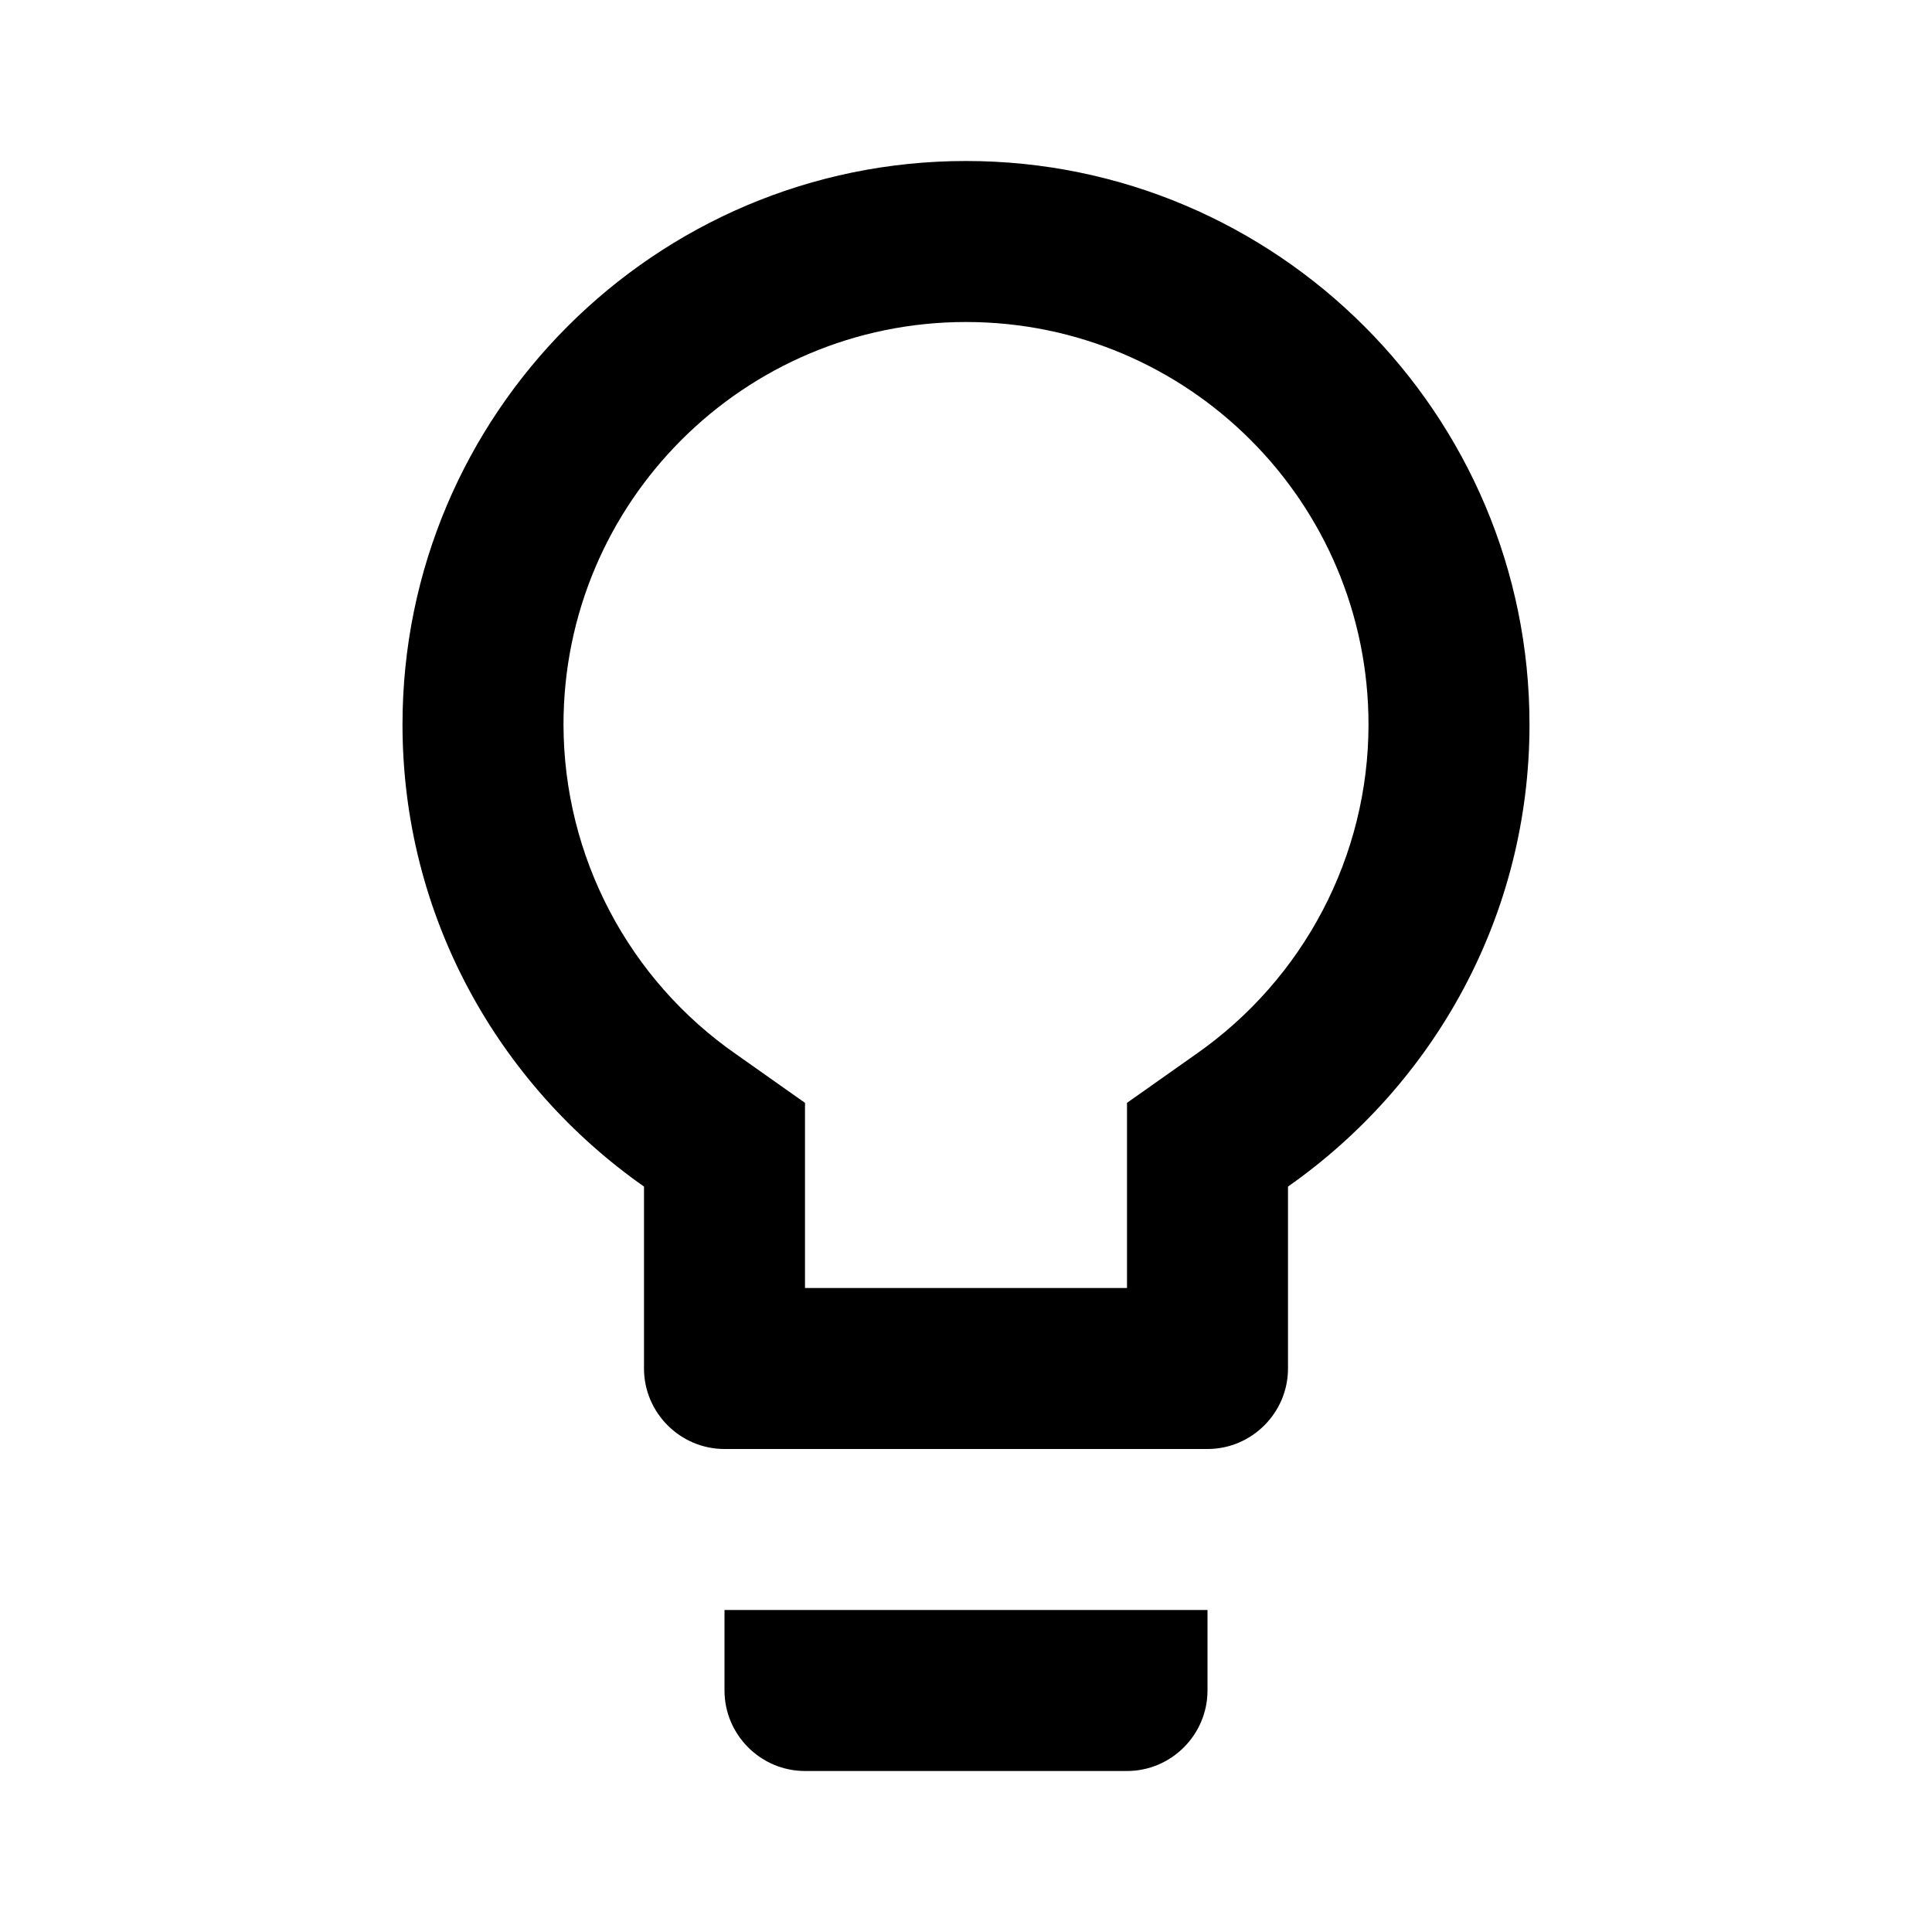
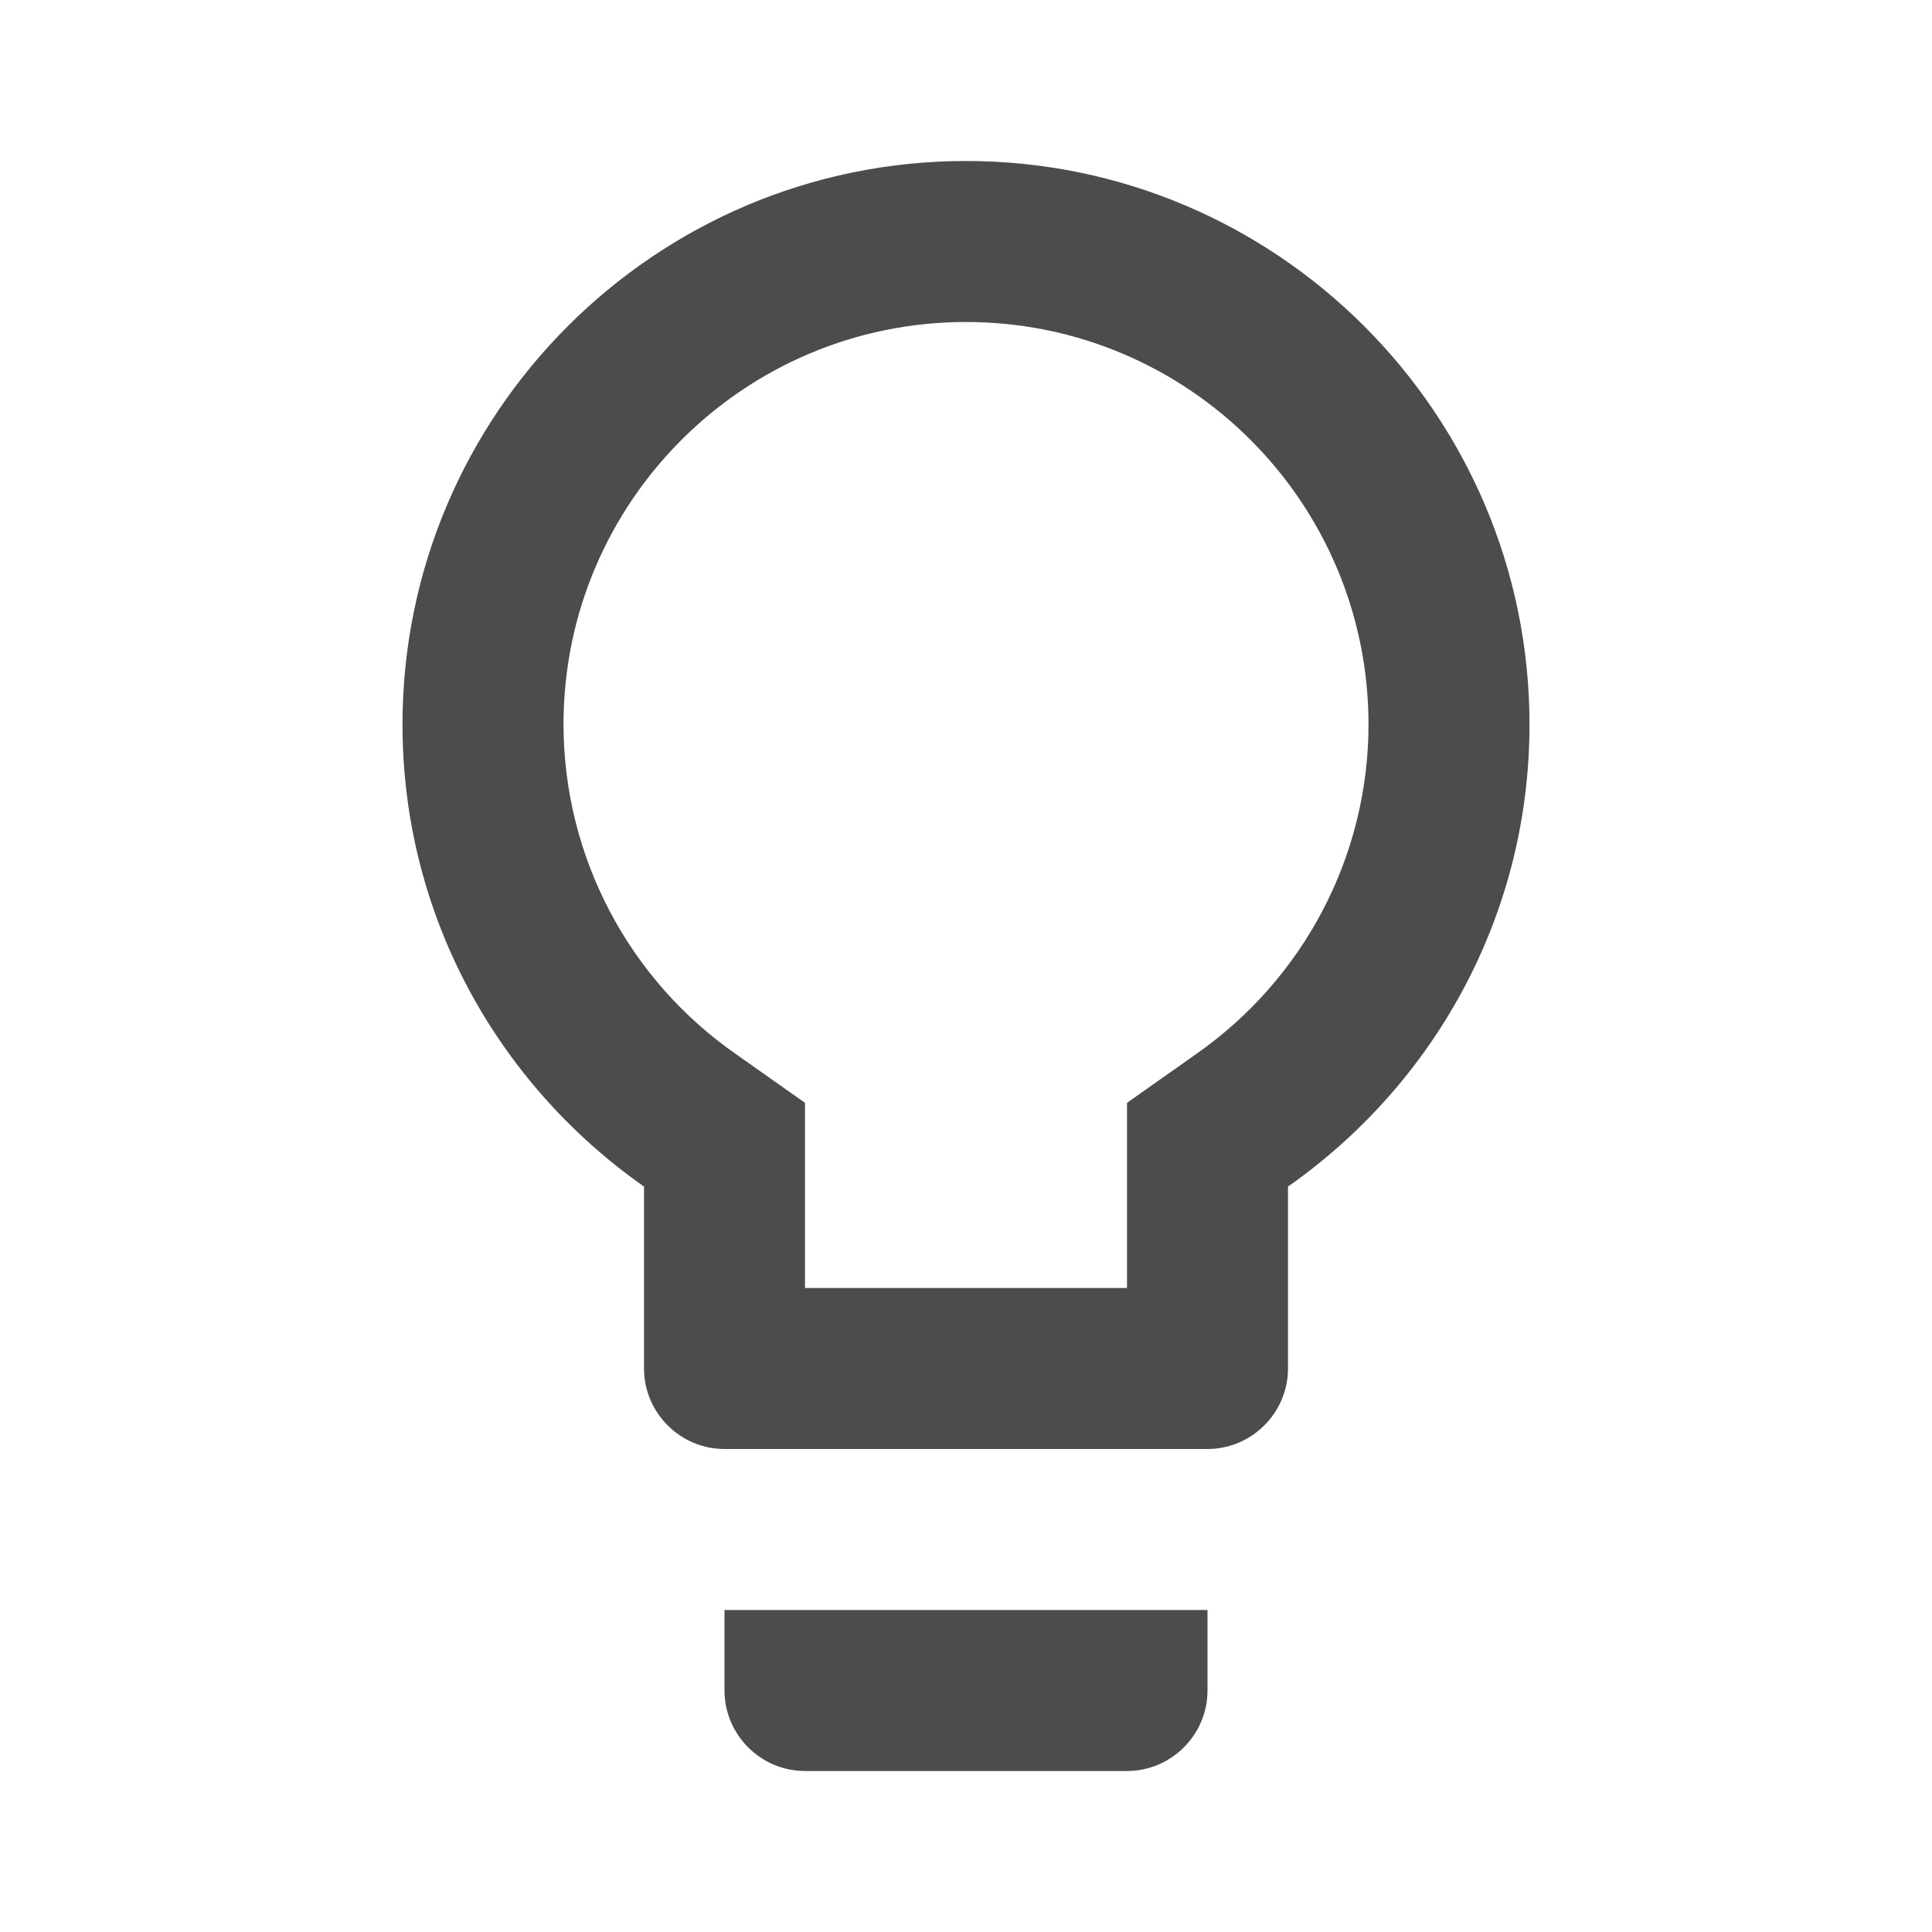
- <svg xmlns="http://www.w3.org/2000/svg" width="24" height="24" viewBox="0 0 24 24" class="gb_Cc">
+ <svg xmlns="http://www.w3.org/2000/svg" opacity="0.7" width="24" height="24" viewBox="0 0 24 24" class="gb_Cc">
  <path d="M9 21c0 .55.45 1 1 1h4c.55 0 1-.45 1-1v-1H9v1zm3-19C8.14 2 5 5.14 5 9c0 2.38 1.19 4.47 3 5.74V17c0 .55.45 1 1 1h6c.55 0 1-.45 1-1v-2.26c1.81-1.27 3-3.36 3-5.74 0-3.86-3.14-7-7-7zm2.85 11.1l-.85.6V16h-4v-2.3l-.85-.6A4.997 4.997 0 0 1 7 9c0-2.76 2.24-5 5-5s5 2.24 5 5c0 1.63-.8 3.16-2.15 4.1z" />
</svg>
